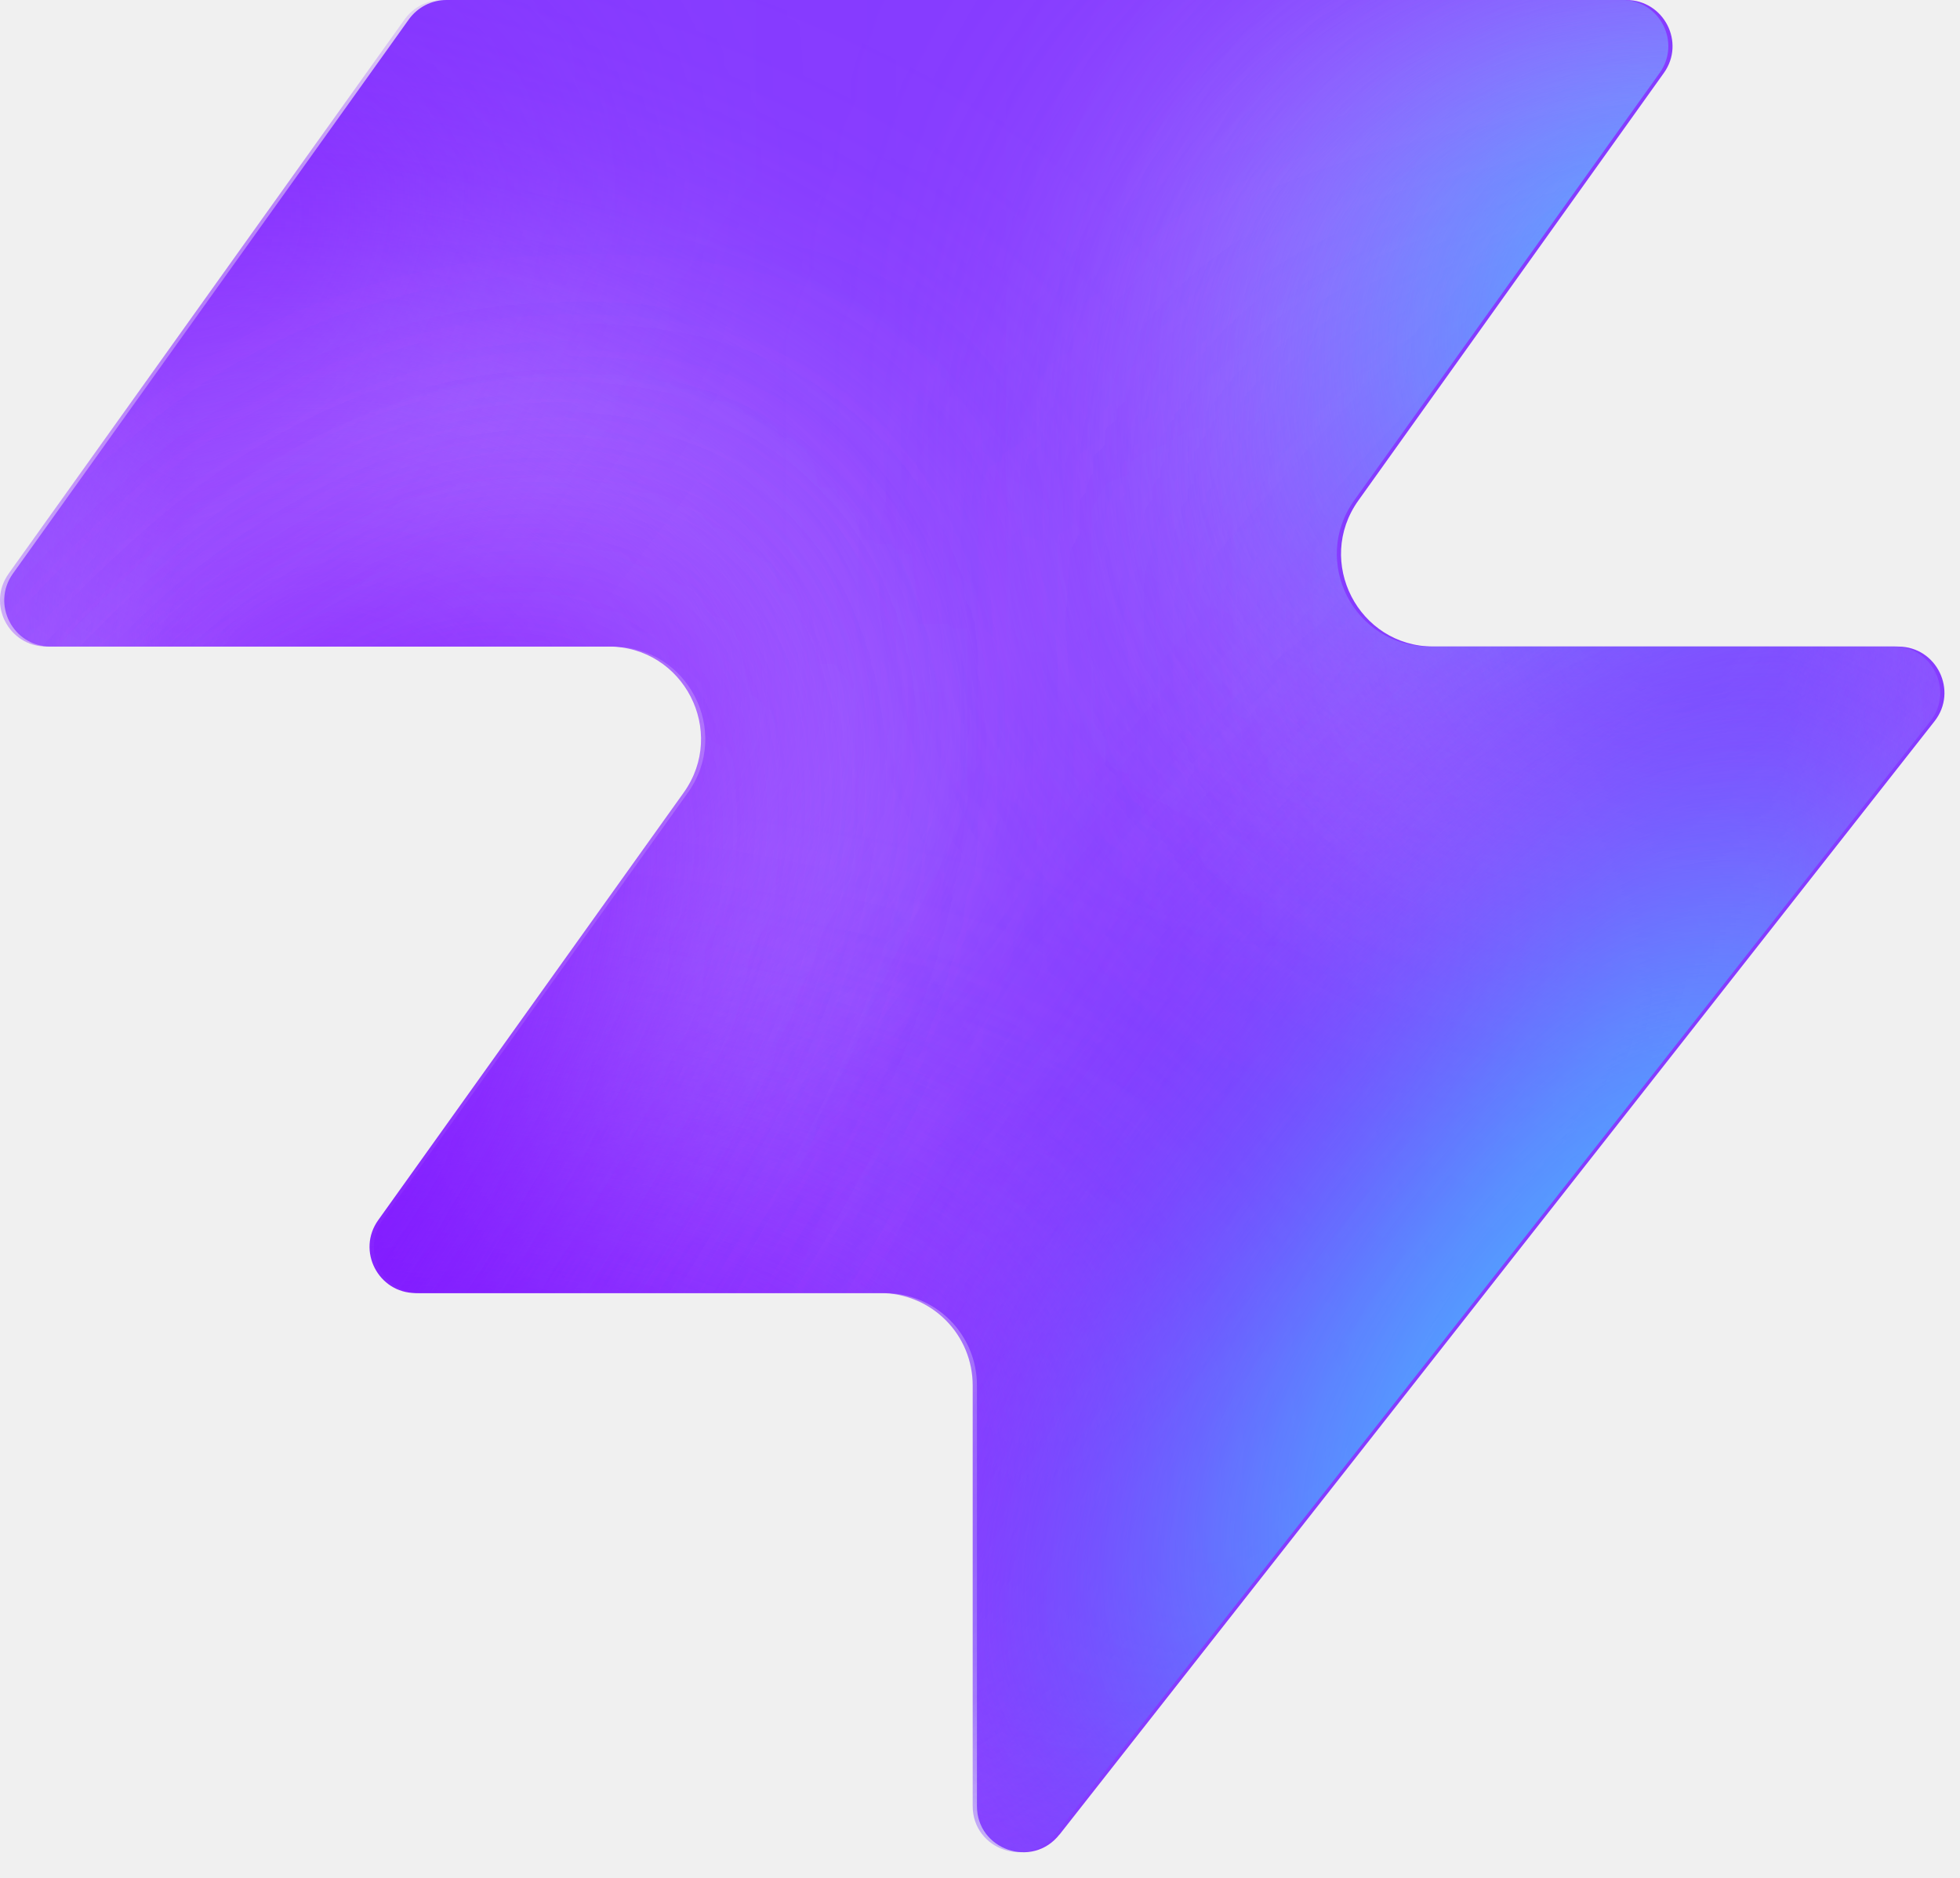
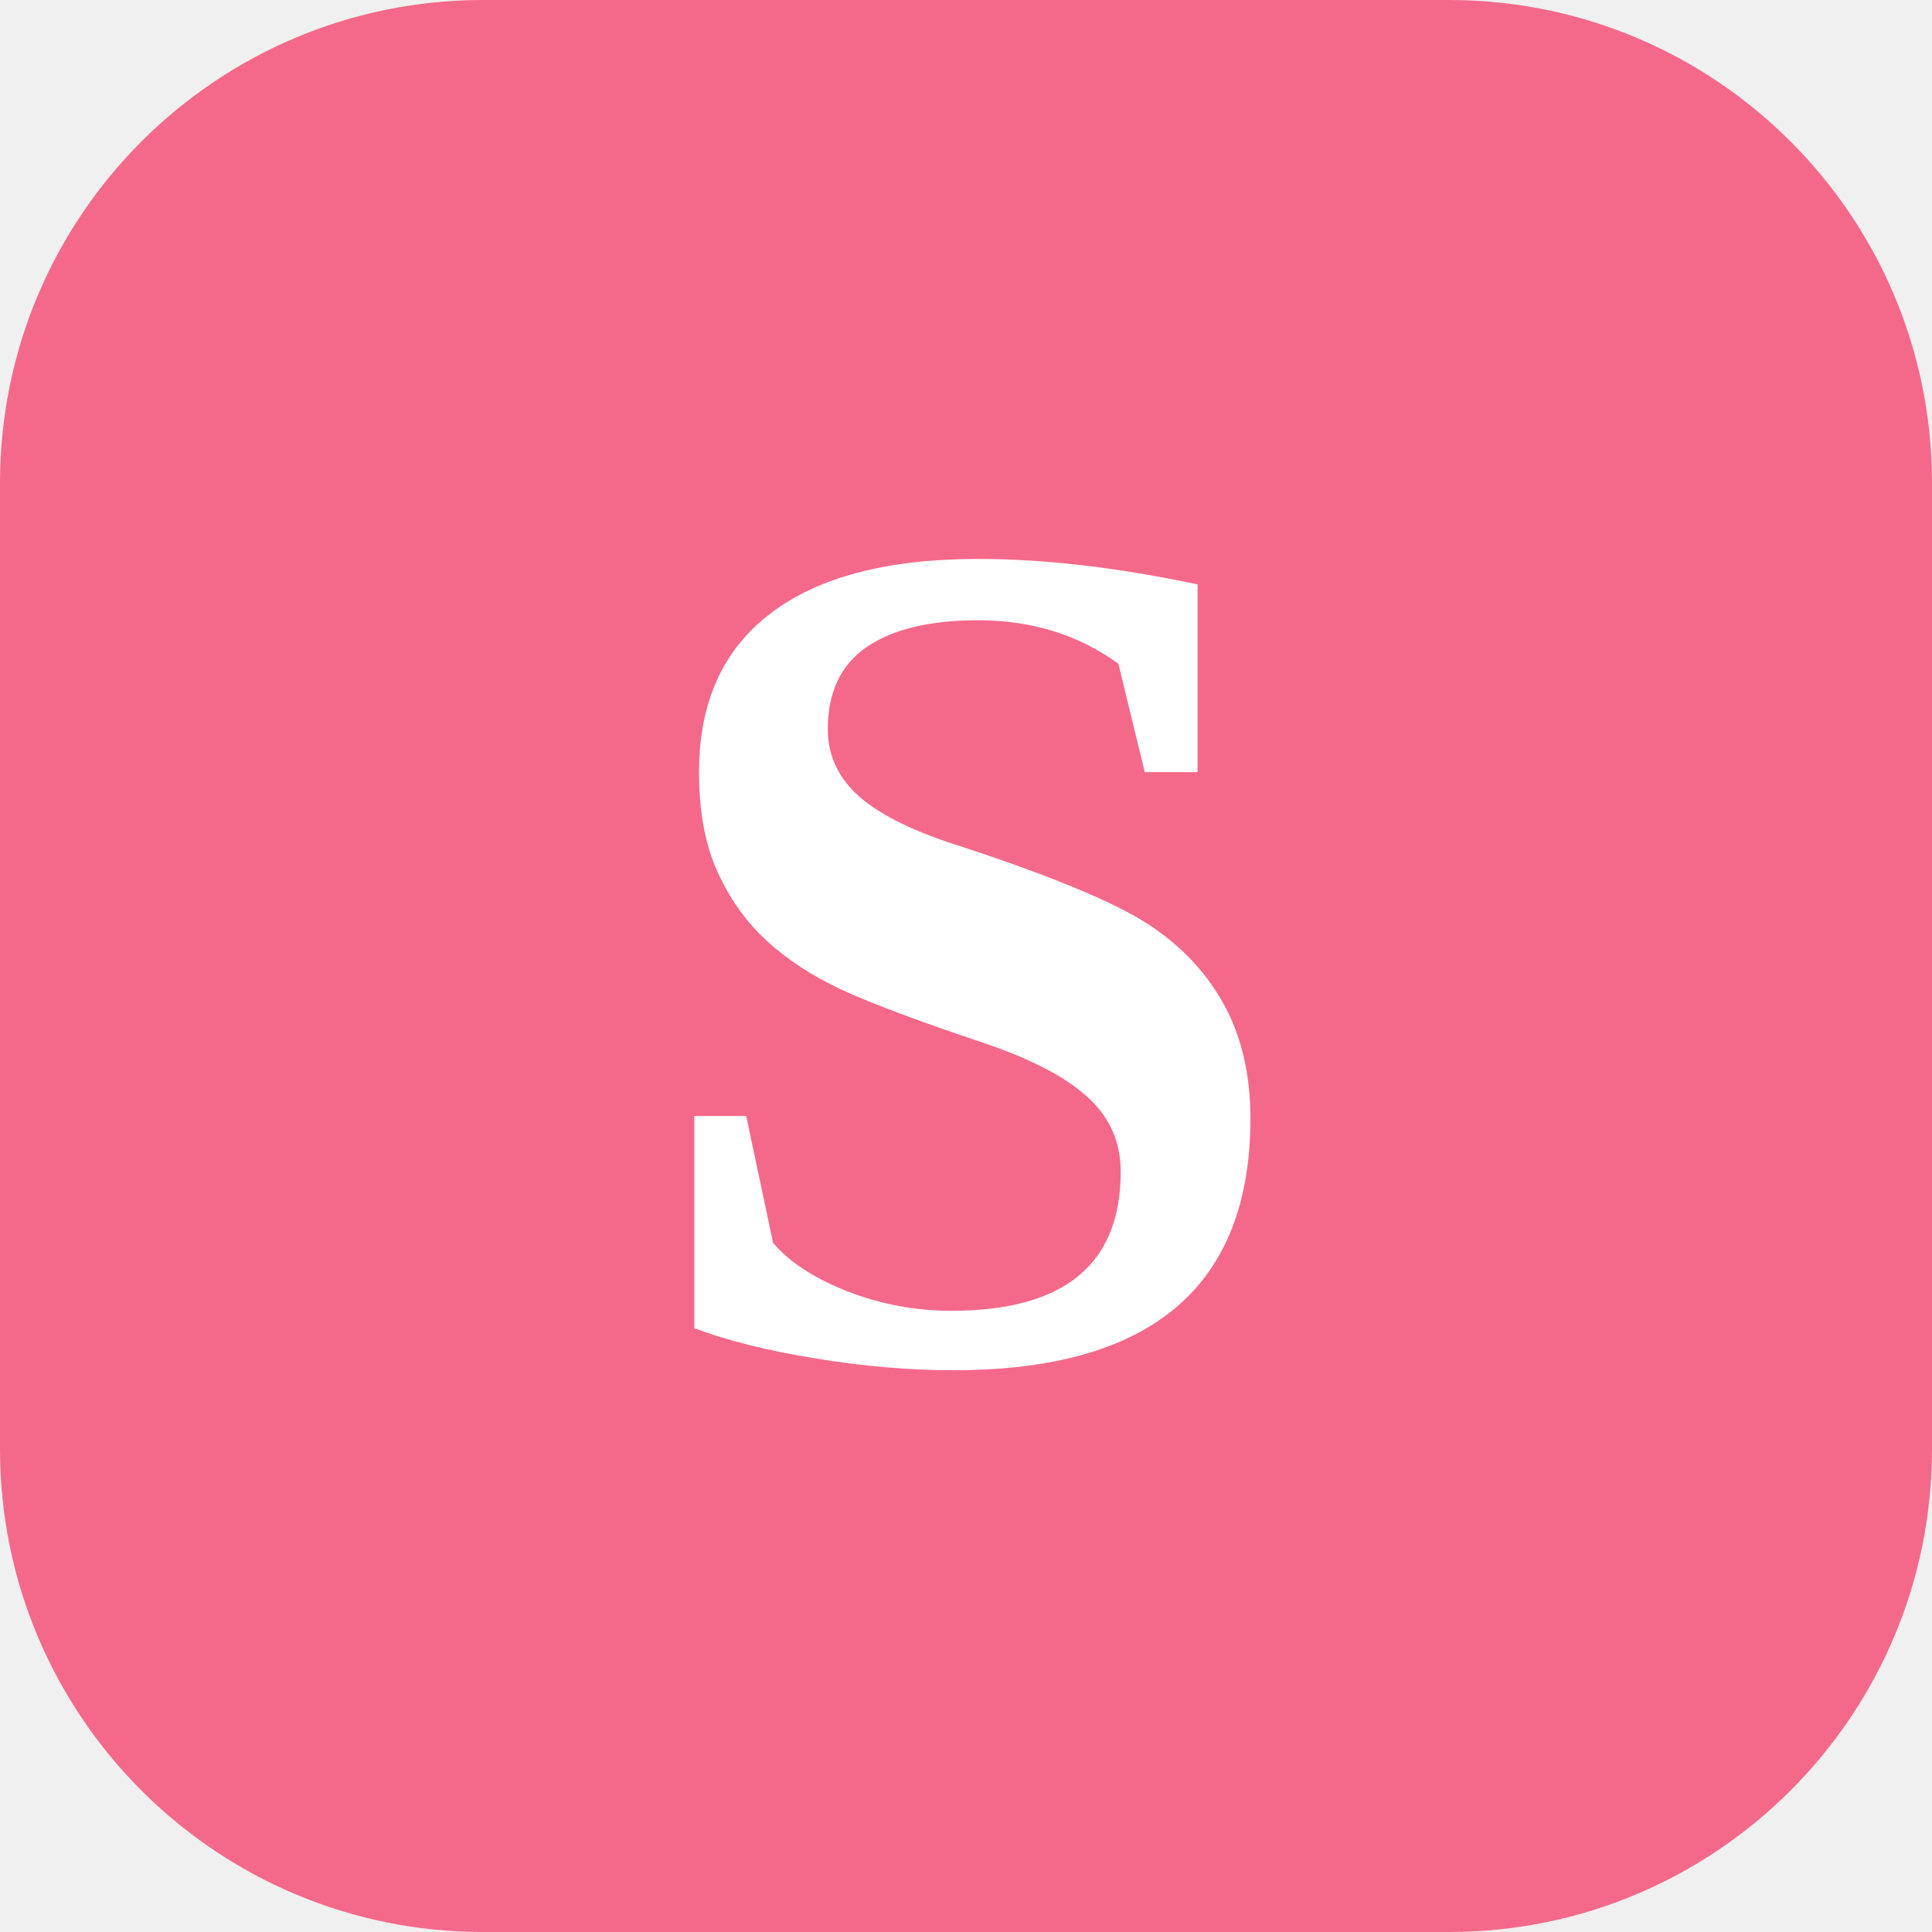
- <svg xmlns="http://www.w3.org/2000/svg" width="48" height="46" fill="none" viewBox="0 0 48 46">
-   <path fill="#863bff" d="M25.946 44.938c-.664.845-2.021.375-2.021-.698V33.937a2.26 2.26 0 0 0-2.262-2.262H10.287c-.92 0-1.456-1.04-.92-1.788l7.48-10.471c1.07-1.497 0-3.578-1.842-3.578H1.237c-.92 0-1.456-1.04-.92-1.788L10.013.474c.214-.297.556-.474.92-.474h28.894c.92 0 1.456 1.04.92 1.788l-7.48 10.471c-1.07 1.498 0 3.579 1.842 3.579h11.377c.943 0 1.473 1.088.89 1.83L25.947 44.94z" style="fill:#863bff;fill:color(display-p3 .525 .23 1);fill-opacity:1" />
-   <mask id="a" width="48" height="46" x="0" y="0" maskUnits="userSpaceOnUse" style="mask-type:alpha">
-     <path fill="#000" d="M25.842 44.938c-.664.844-2.021.375-2.021-.698V33.937a2.26 2.26 0 0 0-2.262-2.262H10.183c-.92 0-1.456-1.04-.92-1.788l7.48-10.471c1.07-1.498 0-3.579-1.842-3.579H1.133c-.92 0-1.456-1.04-.92-1.787L9.91.473c.214-.297.556-.474.92-.474h28.894c.92 0 1.456 1.04.92 1.788l-7.48 10.471c-1.07 1.498 0 3.578 1.842 3.578h11.377c.943 0 1.473 1.088.89 1.832L25.843 44.94z" style="fill:#000;fill-opacity:1" />
-   </mask>
-   <g mask="url(#a)">
-     <g filter="url(#b)">
-       <ellipse cx="5.508" cy="14.704" fill="#ede6ff" rx="5.508" ry="14.704" style="fill:#ede6ff;fill:color(display-p3 .927 .903 1);fill-opacity:1" transform="matrix(.00324 1 1 -.00324 -4.47 31.516)" />
-     </g>
-     <g filter="url(#c)">
-       <ellipse cx="10.399" cy="29.851" fill="#ede6ff" rx="10.399" ry="29.851" style="fill:#ede6ff;fill:color(display-p3 .927 .903 1);fill-opacity:1" transform="matrix(.00324 1 1 -.00324 -39.328 7.883)" />
-     </g>
-     <g filter="url(#d)">
-       <ellipse cx="5.508" cy="30.487" fill="#7e14ff" rx="5.508" ry="30.487" style="fill:#7e14ff;fill:color(display-p3 .492 .077 1);fill-opacity:1" transform="rotate(89.814 -25.913 -14.639)scale(1 -1)" />
-     </g>
-     <g filter="url(#e)">
-       <ellipse cx="5.508" cy="30.599" fill="#7e14ff" rx="5.508" ry="30.599" style="fill:#7e14ff;fill:color(display-p3 .492 .077 1);fill-opacity:1" transform="rotate(89.814 -32.644 -3.334)scale(1 -1)" />
-     </g>
-     <g filter="url(#f)">
-       <ellipse cx="5.508" cy="30.599" fill="#7e14ff" rx="5.508" ry="30.599" style="fill:#7e14ff;fill:color(display-p3 .492 .077 1);fill-opacity:1" transform="matrix(.00324 1 1 -.00324 -34.34 30.47)" />
-     </g>
-     <g filter="url(#g)">
-       <ellipse cx="14.072" cy="22.078" fill="#ede6ff" rx="14.072" ry="22.078" style="fill:#ede6ff;fill:color(display-p3 .927 .903 1);fill-opacity:1" transform="rotate(93.35 24.506 48.493)scale(-1 1)" />
-     </g>
-     <g filter="url(#h)">
-       <ellipse cx="3.47" cy="21.501" fill="#7e14ff" rx="3.47" ry="21.501" style="fill:#7e14ff;fill:color(display-p3 .492 .077 1);fill-opacity:1" transform="rotate(89.009 28.708 47.59)scale(-1 1)" />
-     </g>
-     <g filter="url(#i)">
-       <ellipse cx="3.47" cy="21.501" fill="#7e14ff" rx="3.47" ry="21.501" style="fill:#7e14ff;fill:color(display-p3 .492 .077 1);fill-opacity:1" transform="rotate(89.009 28.708 47.59)scale(-1 1)" />
-     </g>
-     <g filter="url(#j)">
-       <ellipse cx=".387" cy="8.972" fill="#7e14ff" rx="4.407" ry="29.108" style="fill:#7e14ff;fill:color(display-p3 .492 .077 1);fill-opacity:1" transform="rotate(39.51 .387 8.972)" />
-     </g>
-     <g filter="url(#k)">
-       <ellipse cx="47.523" cy="-6.092" fill="#7e14ff" rx="4.407" ry="29.108" style="fill:#7e14ff;fill:color(display-p3 .492 .077 1);fill-opacity:1" transform="rotate(37.892 47.523 -6.092)" />
-     </g>
-     <g filter="url(#l)">
-       <ellipse cx="41.412" cy="6.333" fill="#47bfff" rx="5.971" ry="9.665" style="fill:#47bfff;fill:color(display-p3 .28 .748 1);fill-opacity:1" transform="rotate(37.892 41.412 6.333)" />
-     </g>
-     <g filter="url(#m)">
-       <ellipse cx="-1.879" cy="38.332" fill="#7e14ff" rx="4.407" ry="29.108" style="fill:#7e14ff;fill:color(display-p3 .492 .077 1);fill-opacity:1" transform="rotate(37.892 -1.88 38.332)" />
-     </g>
-     <g filter="url(#n)">
-       <ellipse cx="-1.879" cy="38.332" fill="#7e14ff" rx="4.407" ry="29.108" style="fill:#7e14ff;fill:color(display-p3 .492 .077 1);fill-opacity:1" transform="rotate(37.892 -1.88 38.332)" />
-     </g>
-     <g filter="url(#o)">
-       <ellipse cx="35.651" cy="29.907" fill="#7e14ff" rx="4.407" ry="29.108" style="fill:#7e14ff;fill:color(display-p3 .492 .077 1);fill-opacity:1" transform="rotate(37.892 35.651 29.907)" />
-     </g>
-     <g filter="url(#p)">
-       <ellipse cx="38.418" cy="32.4" fill="#47bfff" rx="5.971" ry="15.297" style="fill:#47bfff;fill:color(display-p3 .28 .748 1);fill-opacity:1" transform="rotate(37.892 38.418 32.4)" />
-     </g>
-   </g>
-   <defs>
-     <filter id="b" width="60.045" height="41.654" x="-19.77" y="16.149" color-interpolation-filters="sRGB" filterUnits="userSpaceOnUse">
-       <feFlood flood-opacity="0" result="BackgroundImageFix" />
-       <feBlend in="SourceGraphic" in2="BackgroundImageFix" result="shape" />
-       <feGaussianBlur result="effect1_foregroundBlur_2002_17158" stdDeviation="7.659" />
-     </filter>
-     <filter id="c" width="90.34" height="51.437" x="-54.613" y="-7.533" color-interpolation-filters="sRGB" filterUnits="userSpaceOnUse">
-       <feFlood flood-opacity="0" result="BackgroundImageFix" />
-       <feBlend in="SourceGraphic" in2="BackgroundImageFix" result="shape" />
-       <feGaussianBlur result="effect1_foregroundBlur_2002_17158" stdDeviation="7.659" />
-     </filter>
-     <filter id="d" width="79.355" height="29.4" x="-49.64" y="2.03" color-interpolation-filters="sRGB" filterUnits="userSpaceOnUse">
-       <feFlood flood-opacity="0" result="BackgroundImageFix" />
-       <feBlend in="SourceGraphic" in2="BackgroundImageFix" result="shape" />
-       <feGaussianBlur result="effect1_foregroundBlur_2002_17158" stdDeviation="4.596" />
-     </filter>
-     <filter id="e" width="79.579" height="29.4" x="-45.045" y="20.029" color-interpolation-filters="sRGB" filterUnits="userSpaceOnUse">
-       <feFlood flood-opacity="0" result="BackgroundImageFix" />
-       <feBlend in="SourceGraphic" in2="BackgroundImageFix" result="shape" />
-       <feGaussianBlur result="effect1_foregroundBlur_2002_17158" stdDeviation="4.596" />
-     </filter>
-     <filter id="f" width="79.579" height="29.4" x="-43.513" y="21.178" color-interpolation-filters="sRGB" filterUnits="userSpaceOnUse">
-       <feFlood flood-opacity="0" result="BackgroundImageFix" />
-       <feBlend in="SourceGraphic" in2="BackgroundImageFix" result="shape" />
-       <feGaussianBlur result="effect1_foregroundBlur_2002_17158" stdDeviation="4.596" />
-     </filter>
-     <filter id="g" width="74.749" height="58.852" x="15.756" y="-17.901" color-interpolation-filters="sRGB" filterUnits="userSpaceOnUse">
-       <feFlood flood-opacity="0" result="BackgroundImageFix" />
-       <feBlend in="SourceGraphic" in2="BackgroundImageFix" result="shape" />
-       <feGaussianBlur result="effect1_foregroundBlur_2002_17158" stdDeviation="7.659" />
-     </filter>
-     <filter id="h" width="61.377" height="25.362" x="23.548" y="2.284" color-interpolation-filters="sRGB" filterUnits="userSpaceOnUse">
-       <feFlood flood-opacity="0" result="BackgroundImageFix" />
-       <feBlend in="SourceGraphic" in2="BackgroundImageFix" result="shape" />
-       <feGaussianBlur result="effect1_foregroundBlur_2002_17158" stdDeviation="4.596" />
-     </filter>
-     <filter id="i" width="61.377" height="25.362" x="23.548" y="2.284" color-interpolation-filters="sRGB" filterUnits="userSpaceOnUse">
-       <feFlood flood-opacity="0" result="BackgroundImageFix" />
-       <feBlend in="SourceGraphic" in2="BackgroundImageFix" result="shape" />
-       <feGaussianBlur result="effect1_foregroundBlur_2002_17158" stdDeviation="4.596" />
-     </filter>
-     <filter id="j" width="56.045" height="63.649" x="-27.636" y="-22.853" color-interpolation-filters="sRGB" filterUnits="userSpaceOnUse">
-       <feFlood flood-opacity="0" result="BackgroundImageFix" />
-       <feBlend in="SourceGraphic" in2="BackgroundImageFix" result="shape" />
-       <feGaussianBlur result="effect1_foregroundBlur_2002_17158" stdDeviation="4.596" />
-     </filter>
-     <filter id="k" width="54.814" height="64.646" x="20.116" y="-38.415" color-interpolation-filters="sRGB" filterUnits="userSpaceOnUse">
-       <feFlood flood-opacity="0" result="BackgroundImageFix" />
-       <feBlend in="SourceGraphic" in2="BackgroundImageFix" result="shape" />
-       <feGaussianBlur result="effect1_foregroundBlur_2002_17158" stdDeviation="4.596" />
-     </filter>
-     <filter id="l" width="33.541" height="35.313" x="24.641" y="-11.323" color-interpolation-filters="sRGB" filterUnits="userSpaceOnUse">
-       <feFlood flood-opacity="0" result="BackgroundImageFix" />
-       <feBlend in="SourceGraphic" in2="BackgroundImageFix" result="shape" />
-       <feGaussianBlur result="effect1_foregroundBlur_2002_17158" stdDeviation="4.596" />
-     </filter>
-     <filter id="m" width="54.814" height="64.646" x="-29.286" y="6.009" color-interpolation-filters="sRGB" filterUnits="userSpaceOnUse">
-       <feFlood flood-opacity="0" result="BackgroundImageFix" />
-       <feBlend in="SourceGraphic" in2="BackgroundImageFix" result="shape" />
-       <feGaussianBlur result="effect1_foregroundBlur_2002_17158" stdDeviation="4.596" />
-     </filter>
-     <filter id="n" width="54.814" height="64.646" x="-29.286" y="6.009" color-interpolation-filters="sRGB" filterUnits="userSpaceOnUse">
-       <feFlood flood-opacity="0" result="BackgroundImageFix" />
-       <feBlend in="SourceGraphic" in2="BackgroundImageFix" result="shape" />
-       <feGaussianBlur result="effect1_foregroundBlur_2002_17158" stdDeviation="4.596" />
-     </filter>
-     <filter id="o" width="54.814" height="64.646" x="8.244" y="-2.416" color-interpolation-filters="sRGB" filterUnits="userSpaceOnUse">
-       <feFlood flood-opacity="0" result="BackgroundImageFix" />
-       <feBlend in="SourceGraphic" in2="BackgroundImageFix" result="shape" />
-       <feGaussianBlur result="effect1_foregroundBlur_2002_17158" stdDeviation="4.596" />
-     </filter>
-     <filter id="p" width="39.409" height="43.623" x="18.713" y="10.588" color-interpolation-filters="sRGB" filterUnits="userSpaceOnUse">
-       <feFlood flood-opacity="0" result="BackgroundImageFix" />
-       <feBlend in="SourceGraphic" in2="BackgroundImageFix" result="shape" />
-       <feGaussianBlur result="effect1_foregroundBlur_2002_17158" stdDeviation="4.596" />
-     </filter>
-   </defs>
+ <svg xmlns="http://www.w3.org/2000/svg" viewBox="0 0 64 64">
+   <rect width="64" height="64" rx="16" fill="#f4698a" />
+   <text x="32" y="45" text-anchor="middle" font-family="Georgia, 'Times New Roman', serif" font-size="40" font-weight="700" fill="#ffffff">S</text>
</svg>
